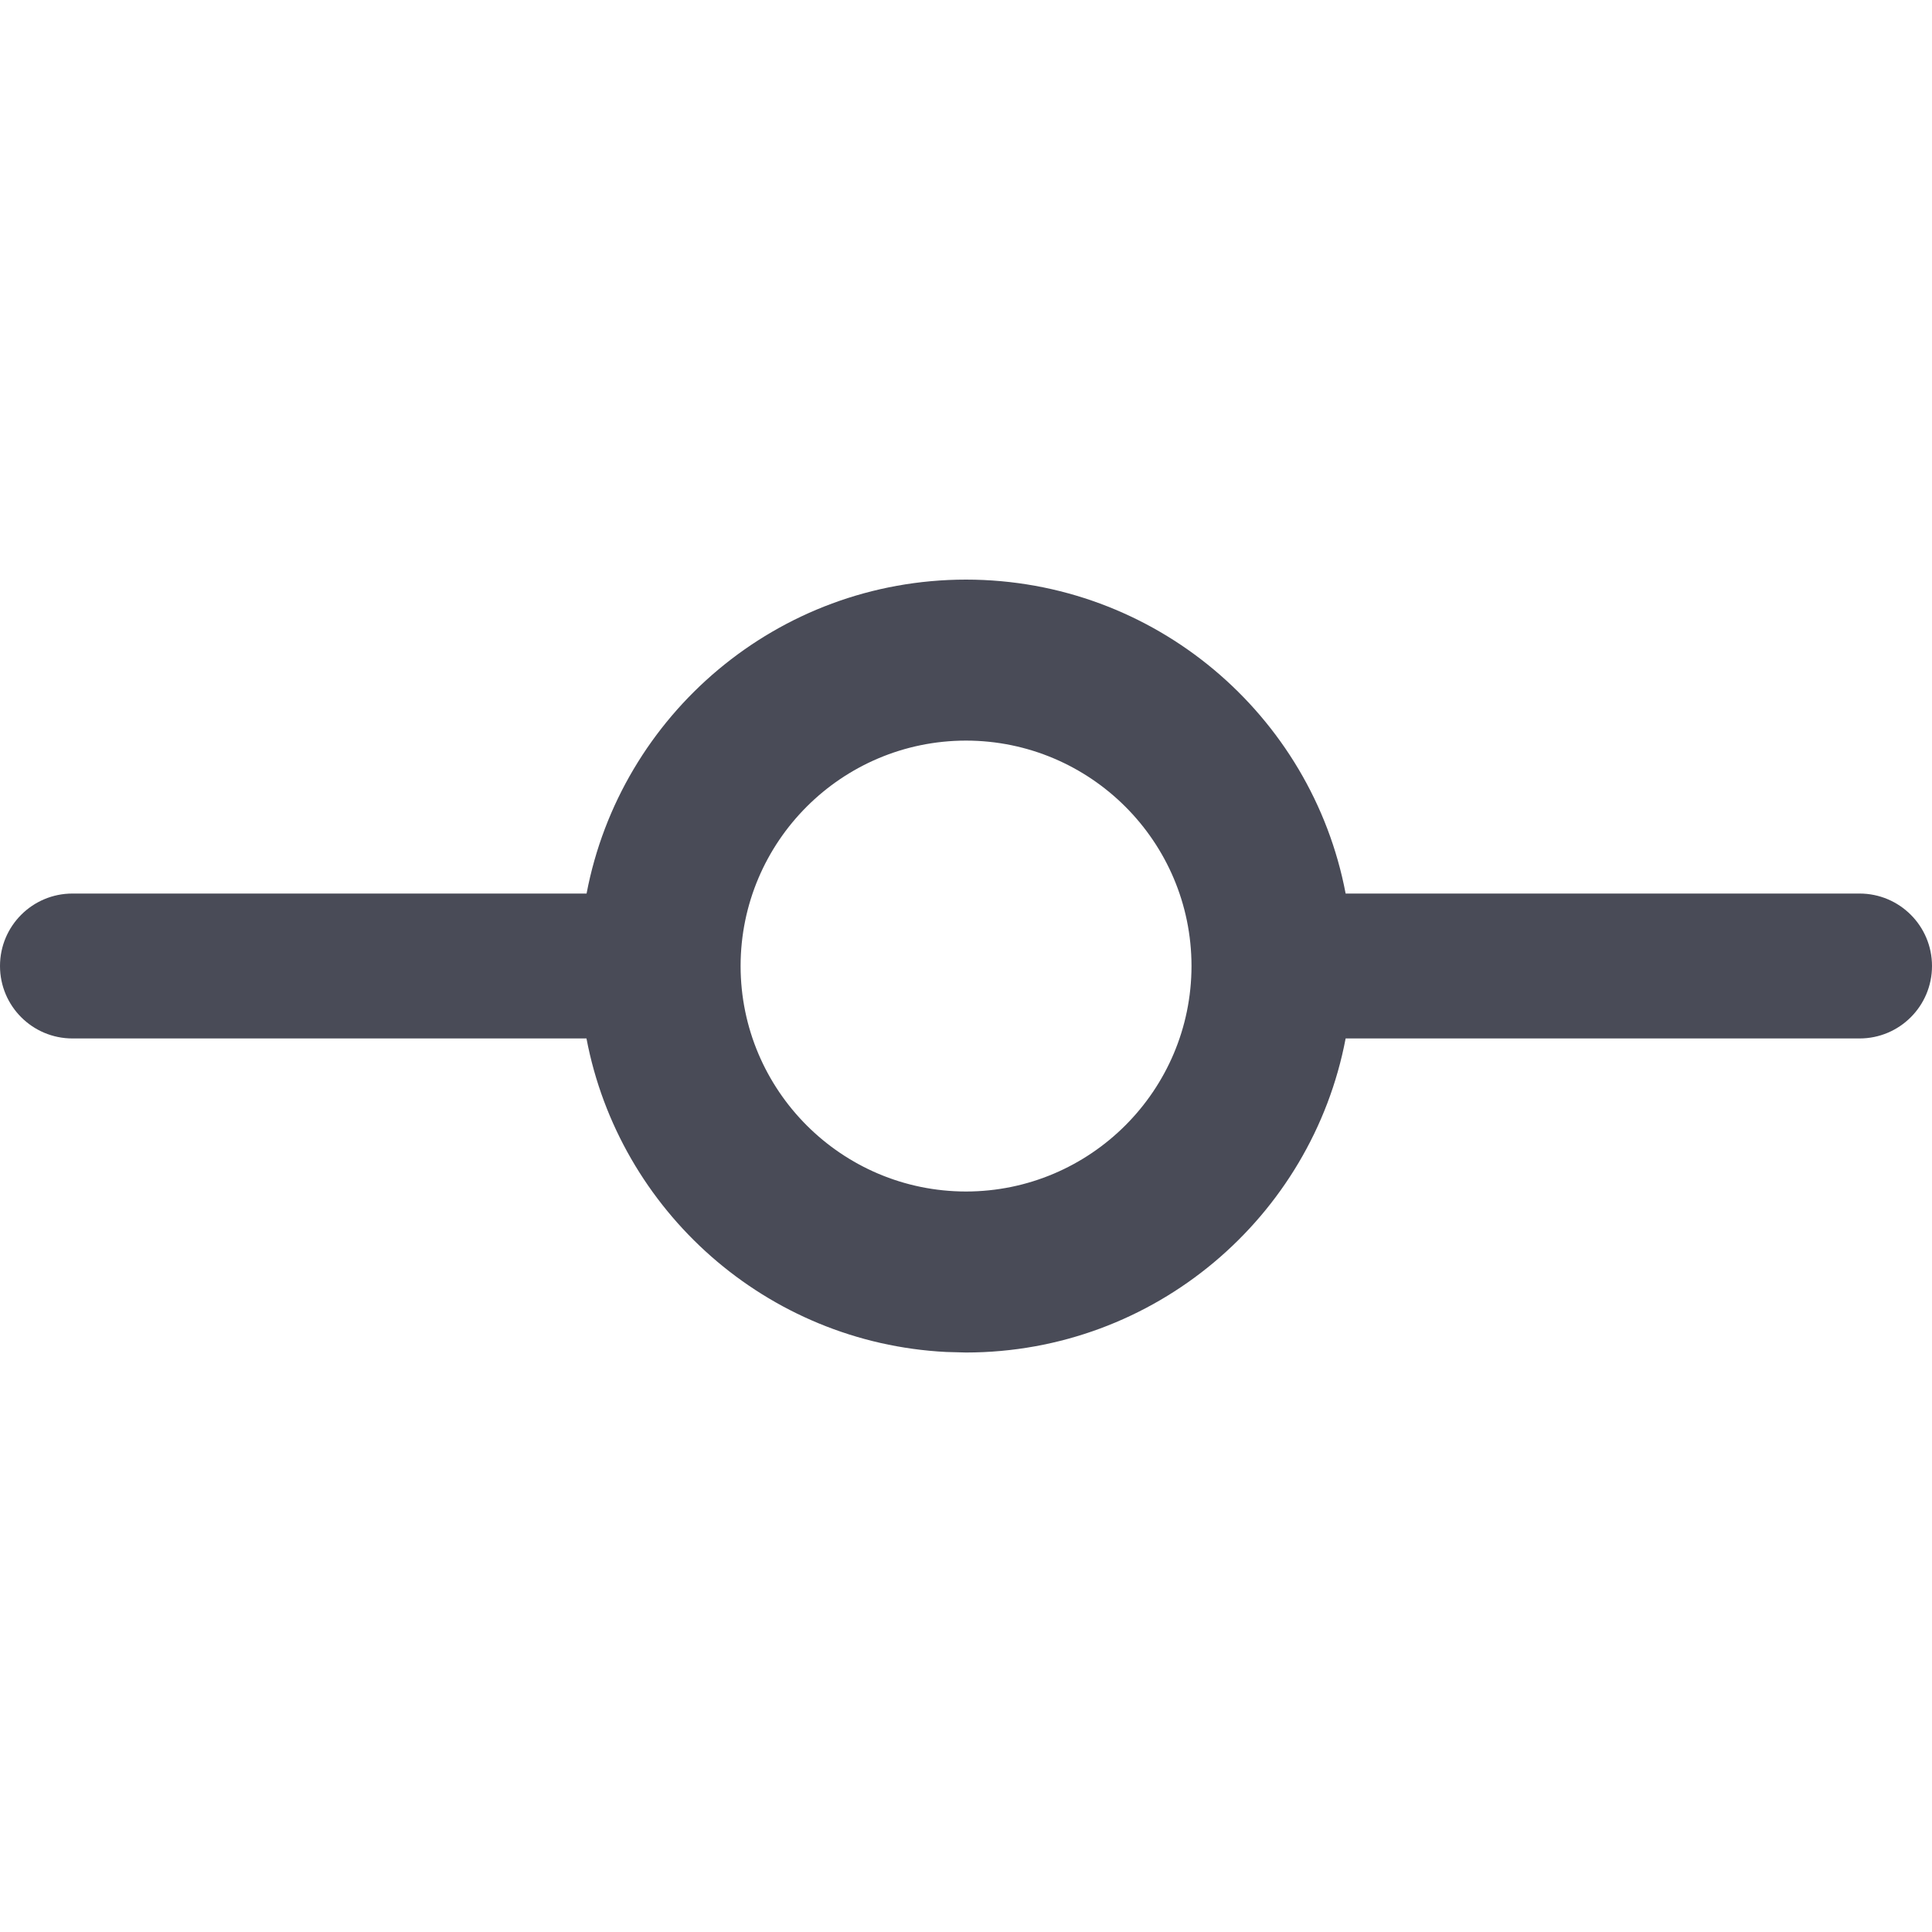
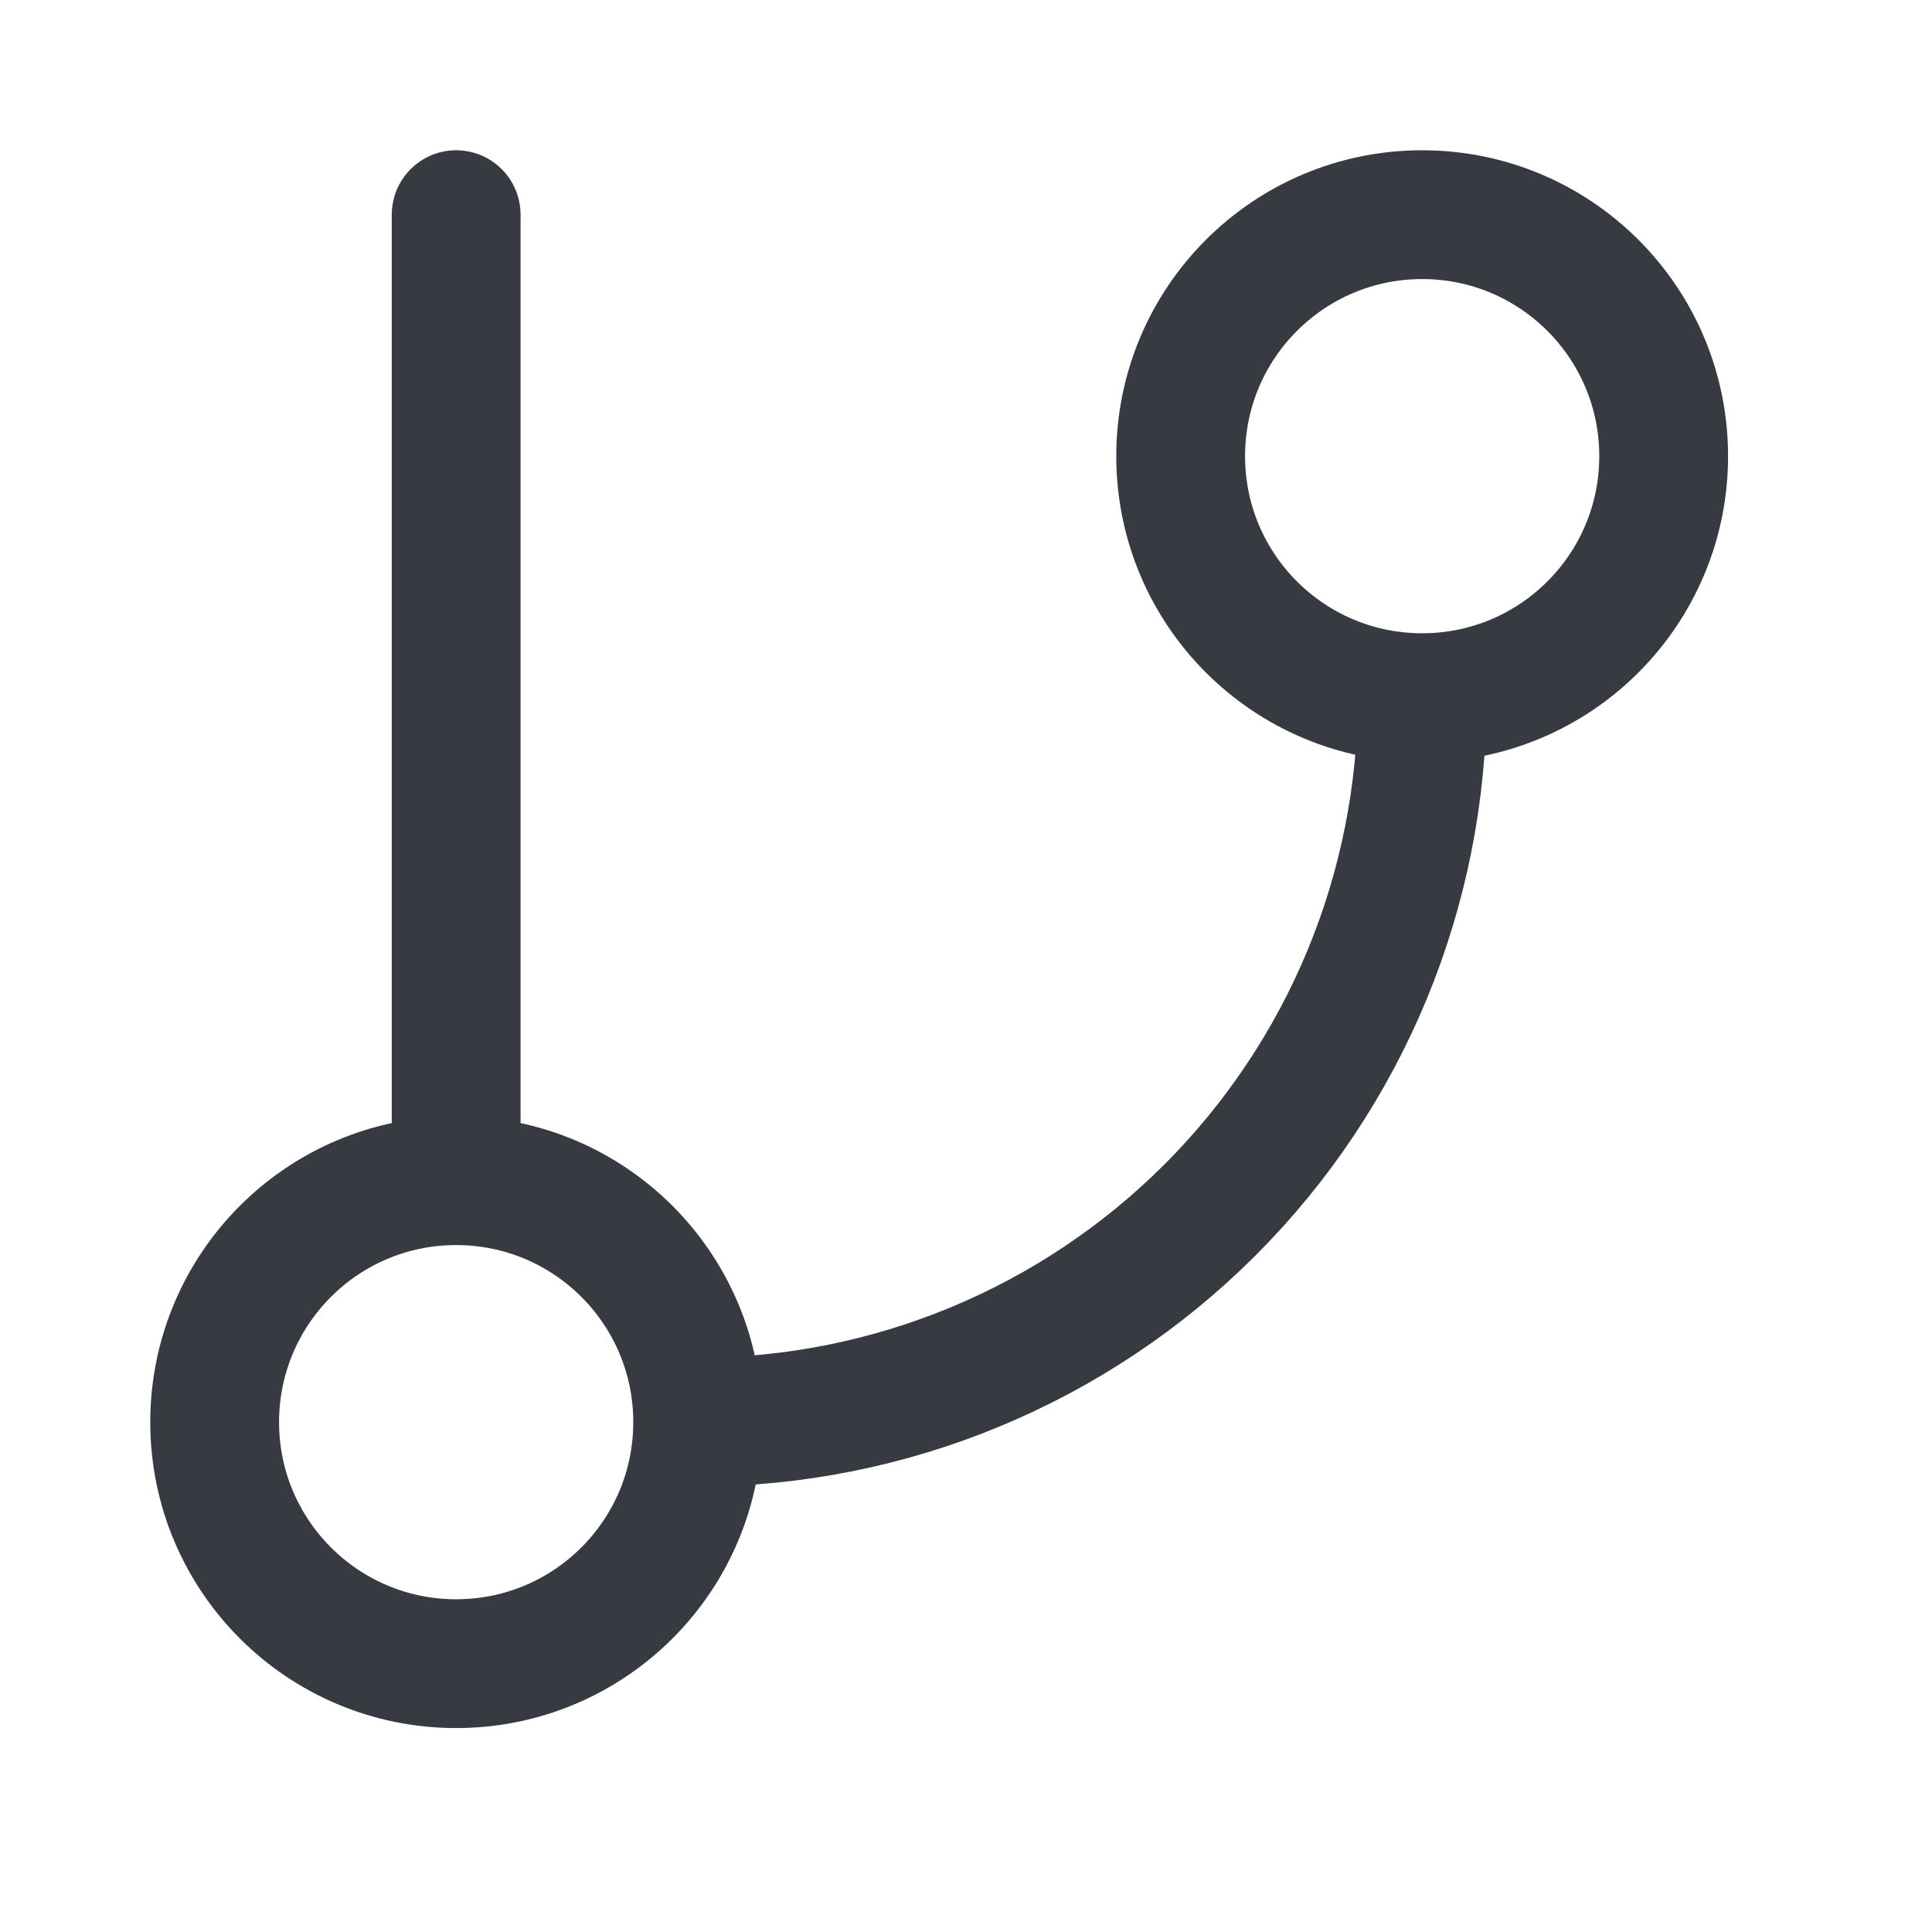
<svg xmlns="http://www.w3.org/2000/svg" width="18" height="18" viewBox="0 0 18 18" fill="none">
-   <path d="M18 9C18 9.373 17.698 9.675 17.325 9.675H12.537C12.221 11.34 10.757 12.6 9 12.601L8.815 12.596C7.141 12.511 5.769 11.281 5.464 9.675H0.675C0.302 9.675 -1.6293e-08 9.373 0 9C2.09535e-07 8.627 0.302 8.325 0.675 8.325H5.465C5.781 6.66 7.243 5.401 9 5.4C10.757 5.401 12.221 6.66 12.537 8.325H17.325C17.698 8.325 18 8.627 18 9ZM11.101 9C11.1 7.841 10.159 6.901 9 6.9C7.841 6.901 6.901 7.841 6.9 9C6.901 10.159 7.841 11.1 9 11.101C10.159 11.1 11.1 10.159 11.101 9Z" fill="#494B57" />
+   <path d="M4.25 2V11M4.25 11C3.007 11 2 12.007 2 13.25C2 14.493 3.007 15.5 4.25 15.5C5.493 15.5 6.5 14.493 6.5 13.25M4.25 11C5.493 11 6.5 12.007 6.5 13.25M6.5 13.25C8.29 13.25 10.007 12.539 11.273 11.273C12.539 10.007 13.25 8.29 13.25 6.5M13.25 6.5C14.493 6.5 15.5 5.493 15.5 4.25C15.5 3.007 14.493 2 13.25 2C12.007 2 11 3.007 11 4.25C11 5.493 12.007 6.5 13.25 6.5Z" stroke="#383A42" stroke-width="1.2" stroke-linecap="round" stroke-linejoin="round" />
</svg>
